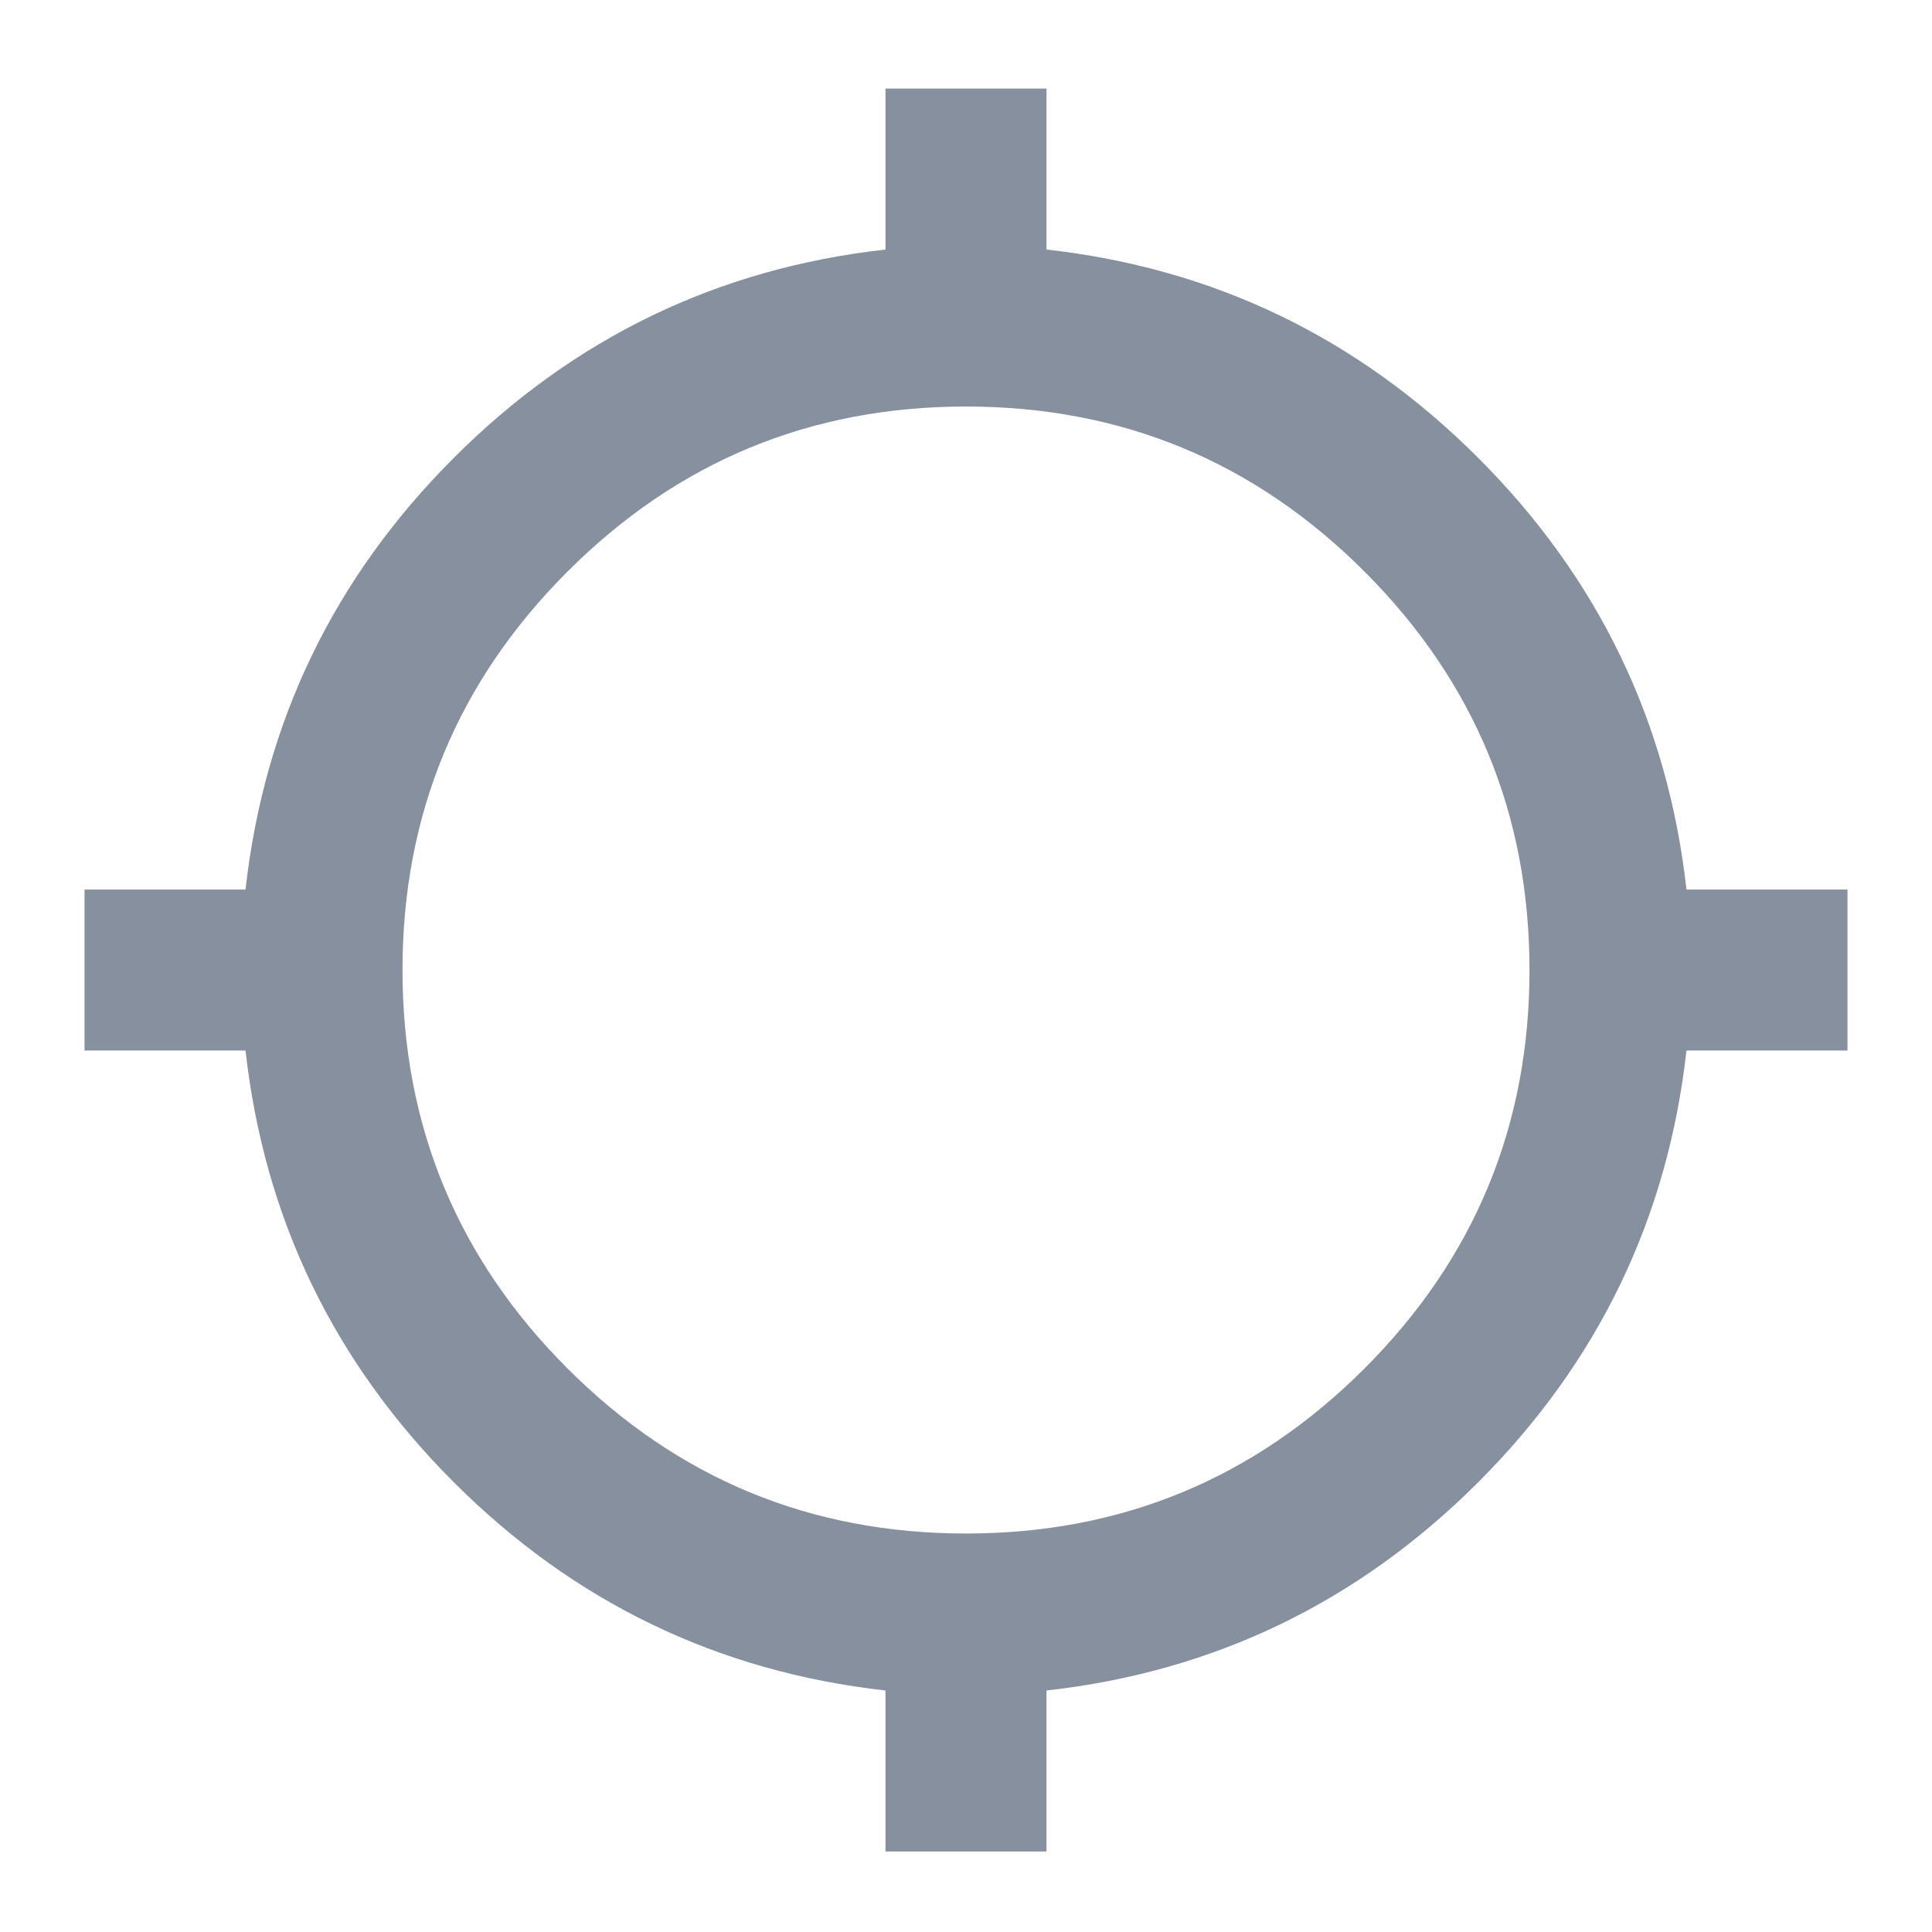
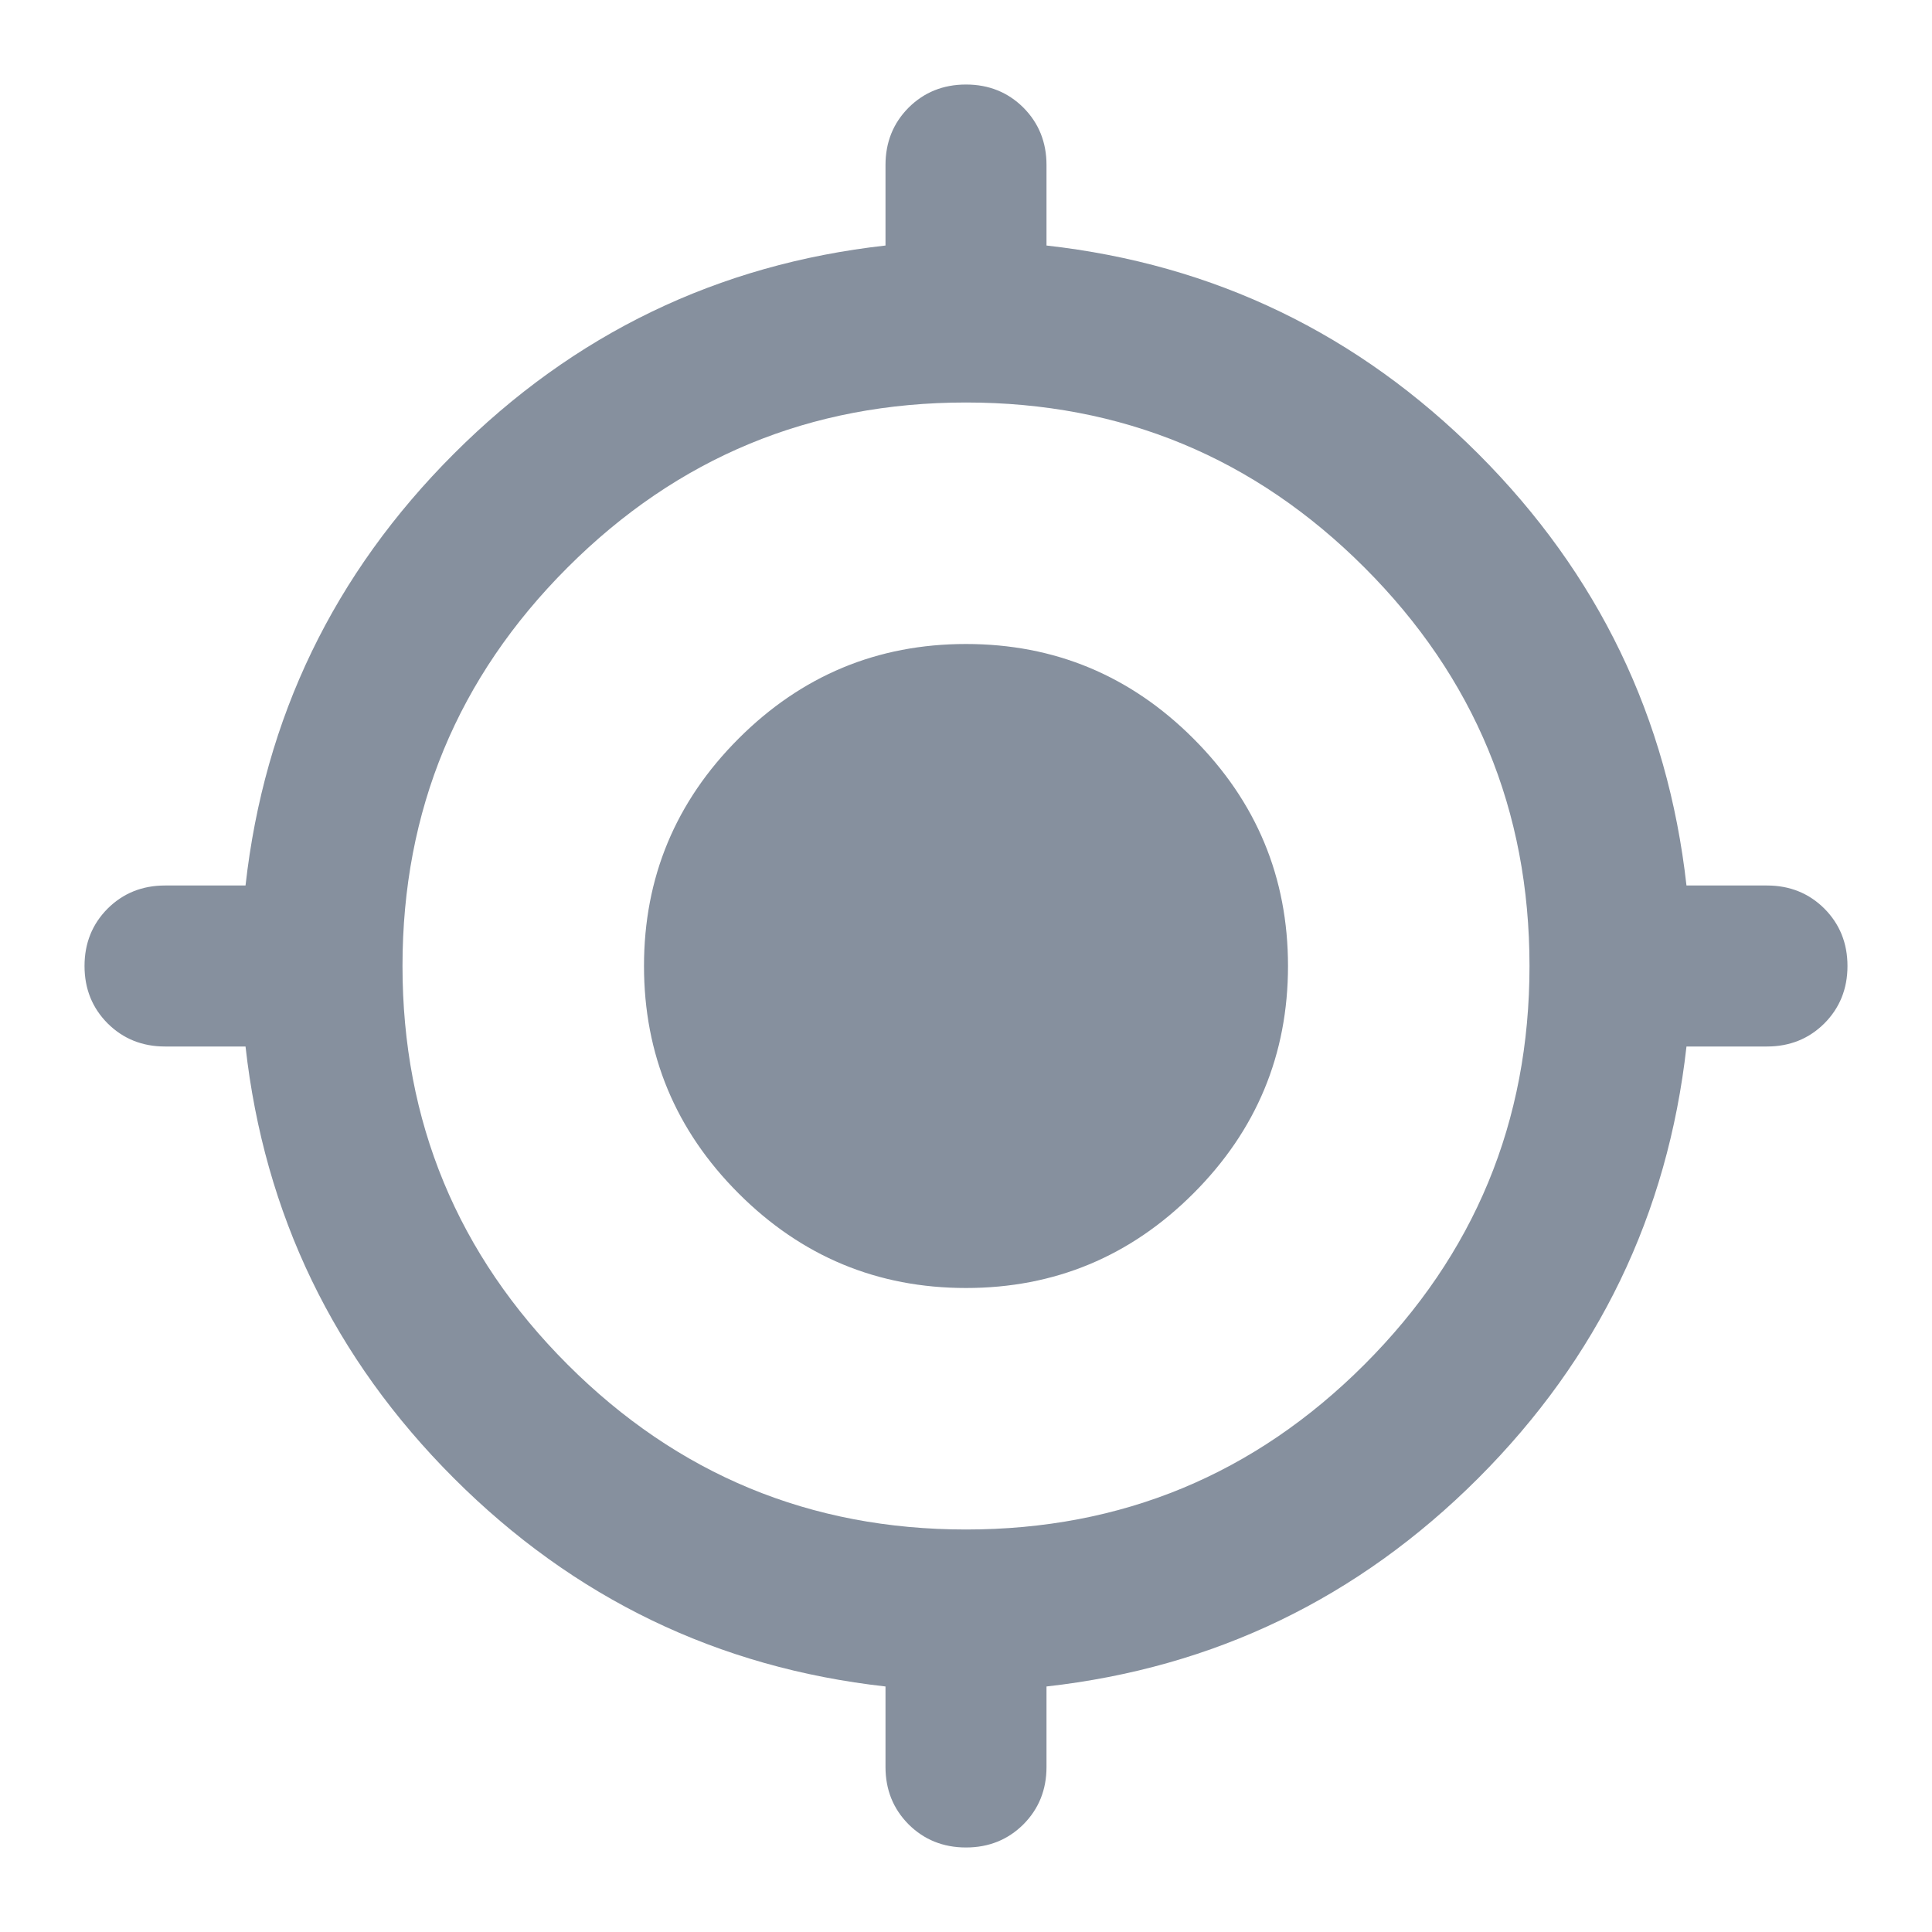
<svg xmlns="http://www.w3.org/2000/svg" width="24" height="24" viewBox="0 0 24 24" fill="none">
-   <path d="M11 23V21C8.917 20.767 7.129 19.904 5.637 18.413C4.146 16.921 3.283 15.133 3.05 13.05H1.05V11.05H3.05C3.283 8.967 4.146 7.179 5.637 5.688C7.129 4.196 8.917 3.333 11 3.1V1.1H13V3.1C15.083 3.333 16.871 4.196 18.363 5.688C19.854 7.179 20.717 8.967 20.95 11.05H22.95V13.05H20.95C20.717 15.133 19.854 16.921 18.363 18.413C16.871 19.904 15.083 20.767 13 21V23H11ZM12 19.05C13.933 19.05 15.583 18.367 16.95 17C18.317 15.633 19 13.983 19 12.05C19 10.117 18.317 8.467 16.95 7.1C15.583 5.733 13.933 5.05 12 5.05C10.067 5.05 8.417 5.733 7.05 7.1C5.683 8.467 5 10.117 5 12.05C5 13.983 5.683 15.633 7.05 17C8.417 18.367 10.067 19.05 12 19.05Z" fill="#86909E" />
+   <path d="M11 21.95V20.95C8.917 20.717 7.129 19.854 5.638 18.363C4.146 16.871 3.283 15.083 3.05 13H2.05C1.767 13 1.529 12.904 1.337 12.713C1.146 12.521 1.05 12.283 1.05 12C1.05 11.717 1.146 11.479 1.337 11.287C1.529 11.096 1.767 11 2.05 11H3.05C3.283 8.917 4.146 7.129 5.638 5.637C7.129 4.146 8.917 3.283 11 3.05V2.05C11 1.767 11.096 1.529 11.287 1.337C11.479 1.146 11.717 1.05 12 1.05C12.283 1.05 12.521 1.146 12.713 1.337C12.904 1.529 13 1.767 13 2.05V3.05C15.083 3.283 16.871 4.146 18.363 5.637C19.854 7.129 20.717 8.917 20.95 11H21.95C22.233 11 22.471 11.096 22.663 11.287C22.854 11.479 22.95 11.717 22.95 12C22.95 12.283 22.854 12.521 22.663 12.713C22.471 12.904 22.233 13 21.95 13H20.95C20.717 15.083 19.854 16.871 18.363 18.363C16.871 19.854 15.083 20.717 13 20.95V21.95C13 22.233 12.904 22.471 12.713 22.663C12.521 22.854 12.283 22.95 12 22.95C11.717 22.95 11.479 22.854 11.287 22.663C11.096 22.471 11 22.233 11 21.95ZM12 19C13.933 19 15.583 18.317 16.95 16.95C18.317 15.583 19 13.933 19 12C19 10.067 18.317 8.417 16.95 7.05C15.583 5.683 13.933 5 12 5C10.067 5 8.417 5.683 7.05 7.05C5.683 8.417 5 10.067 5 12C5 13.933 5.683 15.583 7.05 16.95C8.417 18.317 10.067 19 12 19ZM12 16C10.9 16 9.958 15.608 9.175 14.825C8.392 14.042 8 13.1 8 12C8 10.9 8.392 9.958 9.175 9.175C9.958 8.392 10.9 8 12 8C13.1 8 14.042 8.392 14.825 9.175C15.608 9.958 16 10.9 16 12C16 13.1 15.608 14.042 14.825 14.825C14.042 15.608 13.1 16 12 16Z" fill="#86909E" />
</svg>
